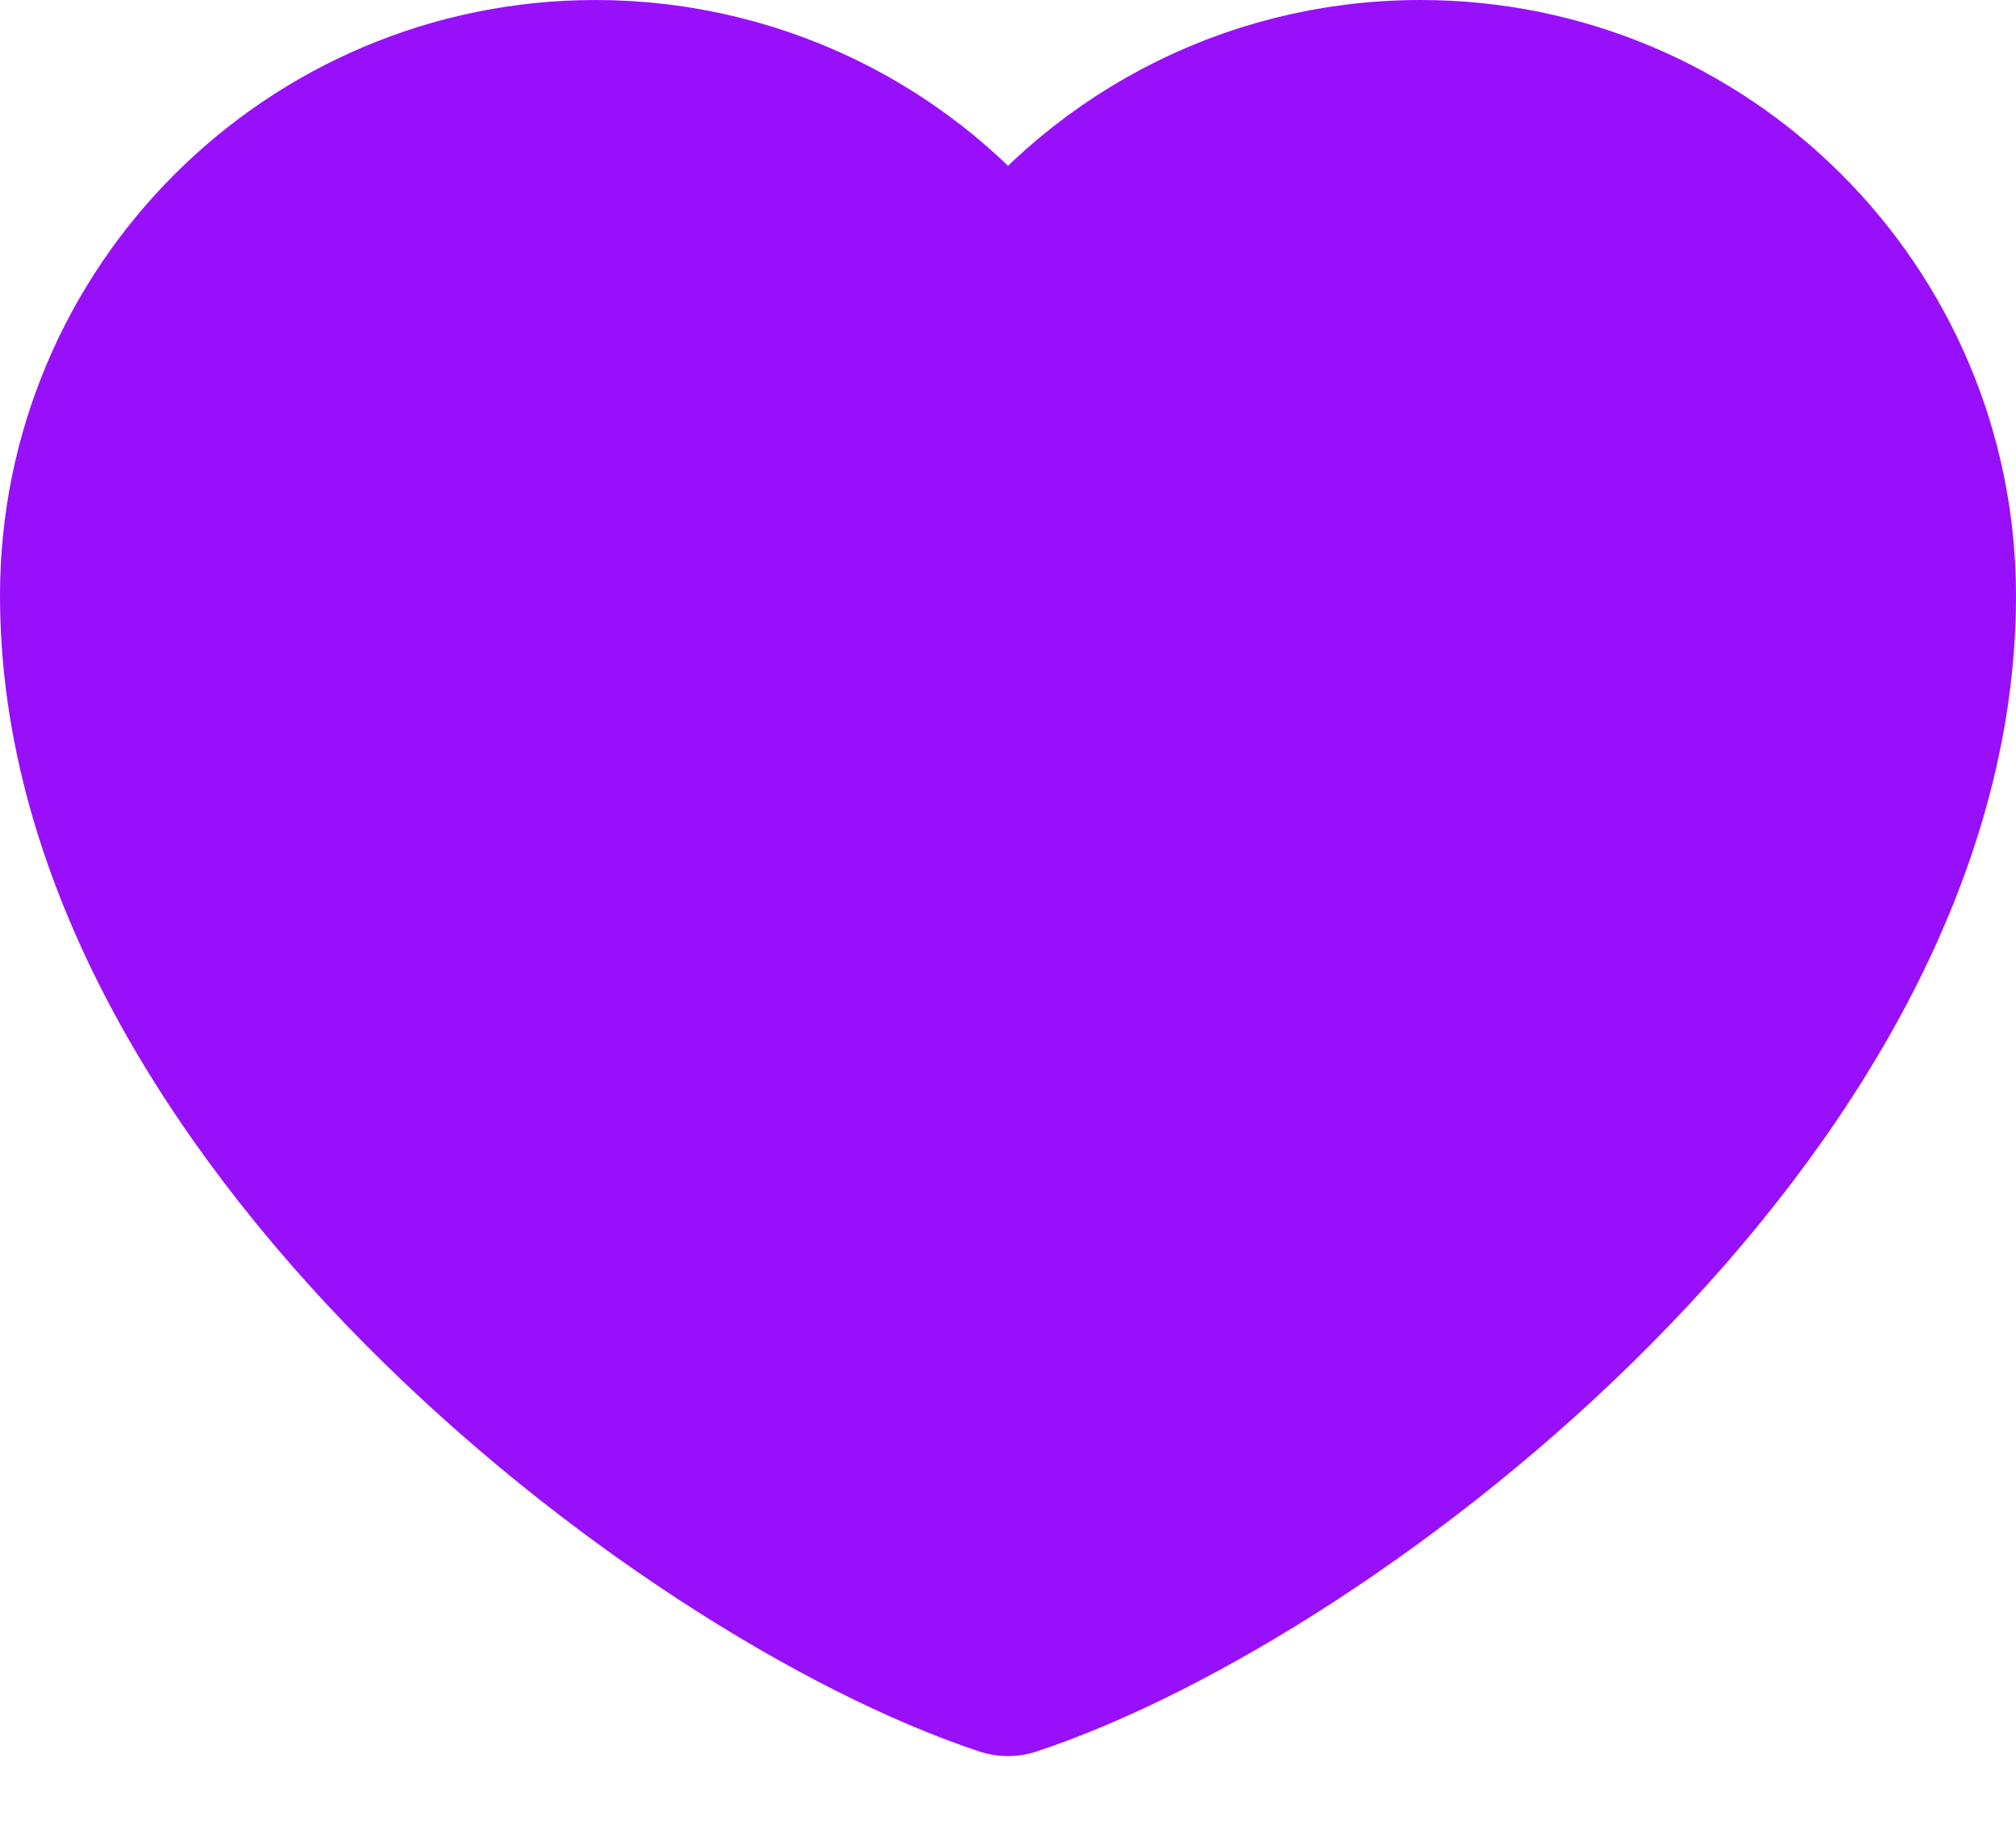
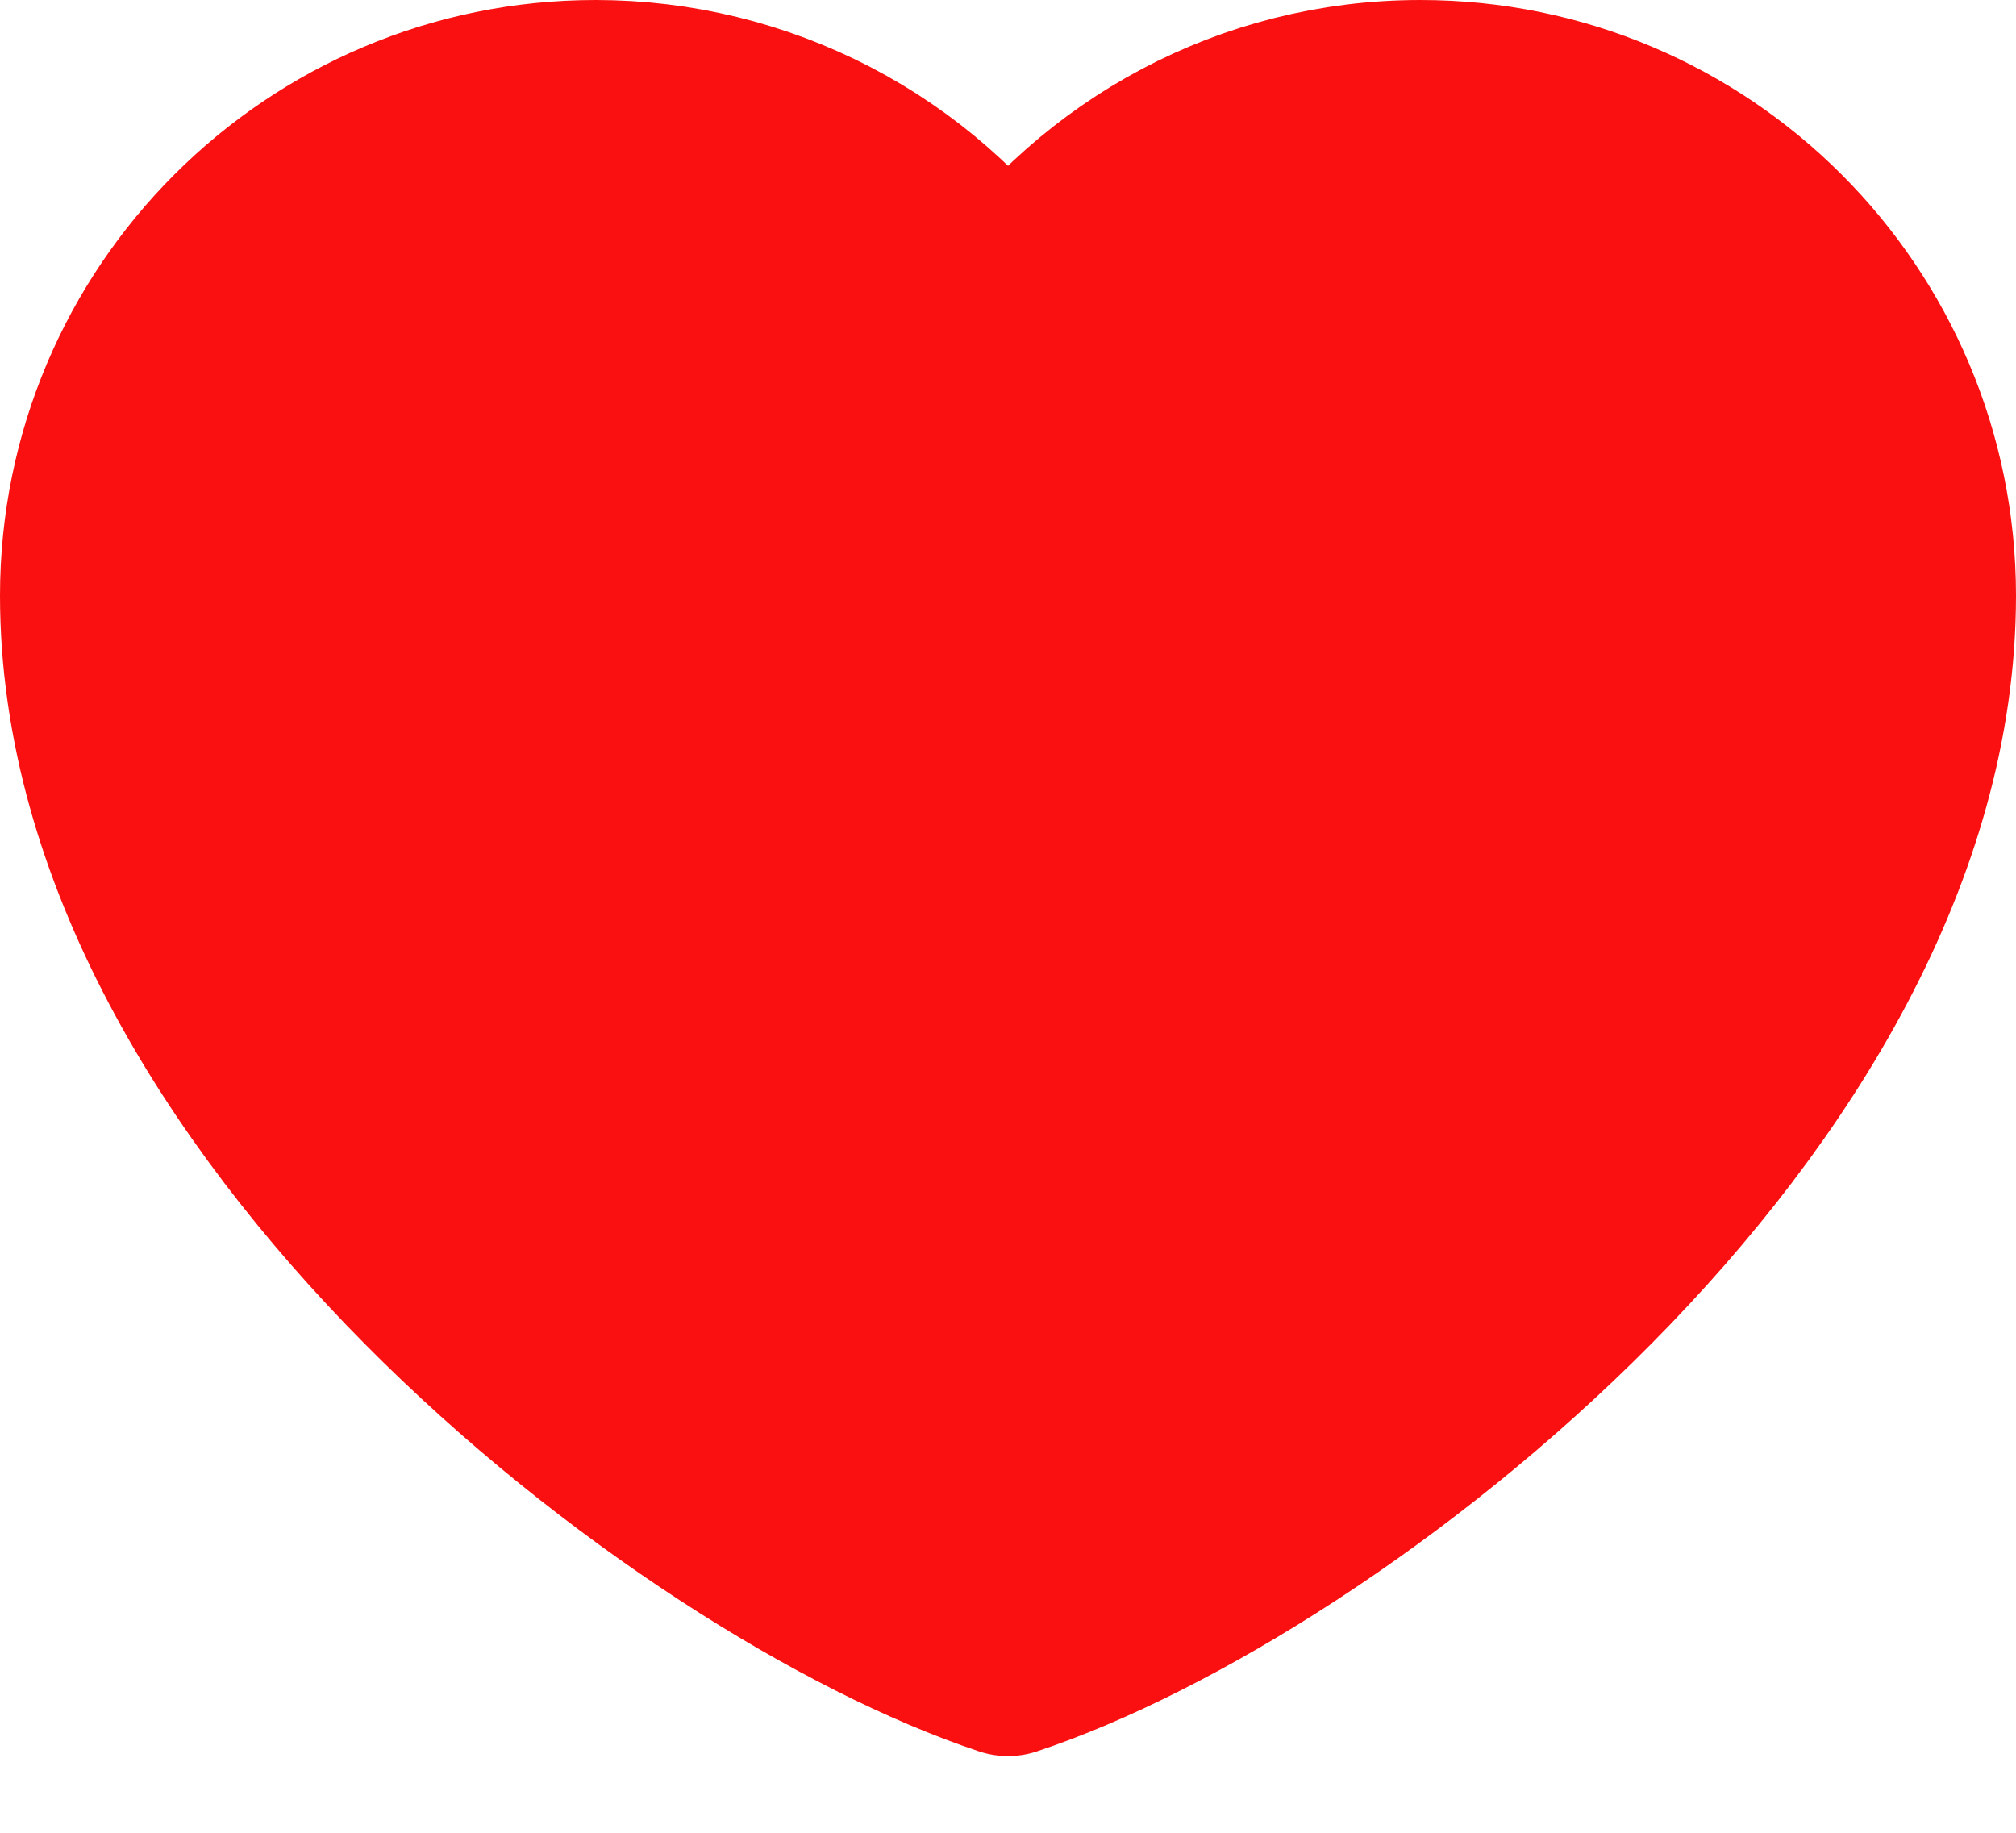
<svg xmlns="http://www.w3.org/2000/svg" width="22" height="20" viewBox="0 0 22 20" fill="none">
-   <path d="M6.5 1C3.462 1 1 3.462 1 6.5C1 12 7.5 17 11 18.163C14.5 17 21 12 21 6.5C21 3.462 18.538 1 15.5 1C13.64 1 11.995 1.923 11 3.337C10.493 2.615 9.819 2.025 9.036 1.618C8.252 1.212 7.383 1 6.5 1Z" fill="#9810FA" stroke="#9810FA" stroke-width="2" stroke-linecap="round" stroke-linejoin="round" />
+   <path d="M6.5 1C3.462 1 1 3.462 1 6.5C1 12 7.5 17 11 18.163C14.5 17 21 12 21 6.5C21 3.462 18.538 1 15.5 1C13.64 1 11.995 1.923 11 3.337C10.493 2.615 9.819 2.025 9.036 1.618C8.252 1.212 7.383 1 6.5 1Z" fill="#FA1010" stroke="#FA1010" stroke-width="2" stroke-linecap="round" stroke-linejoin="round" />
</svg>
